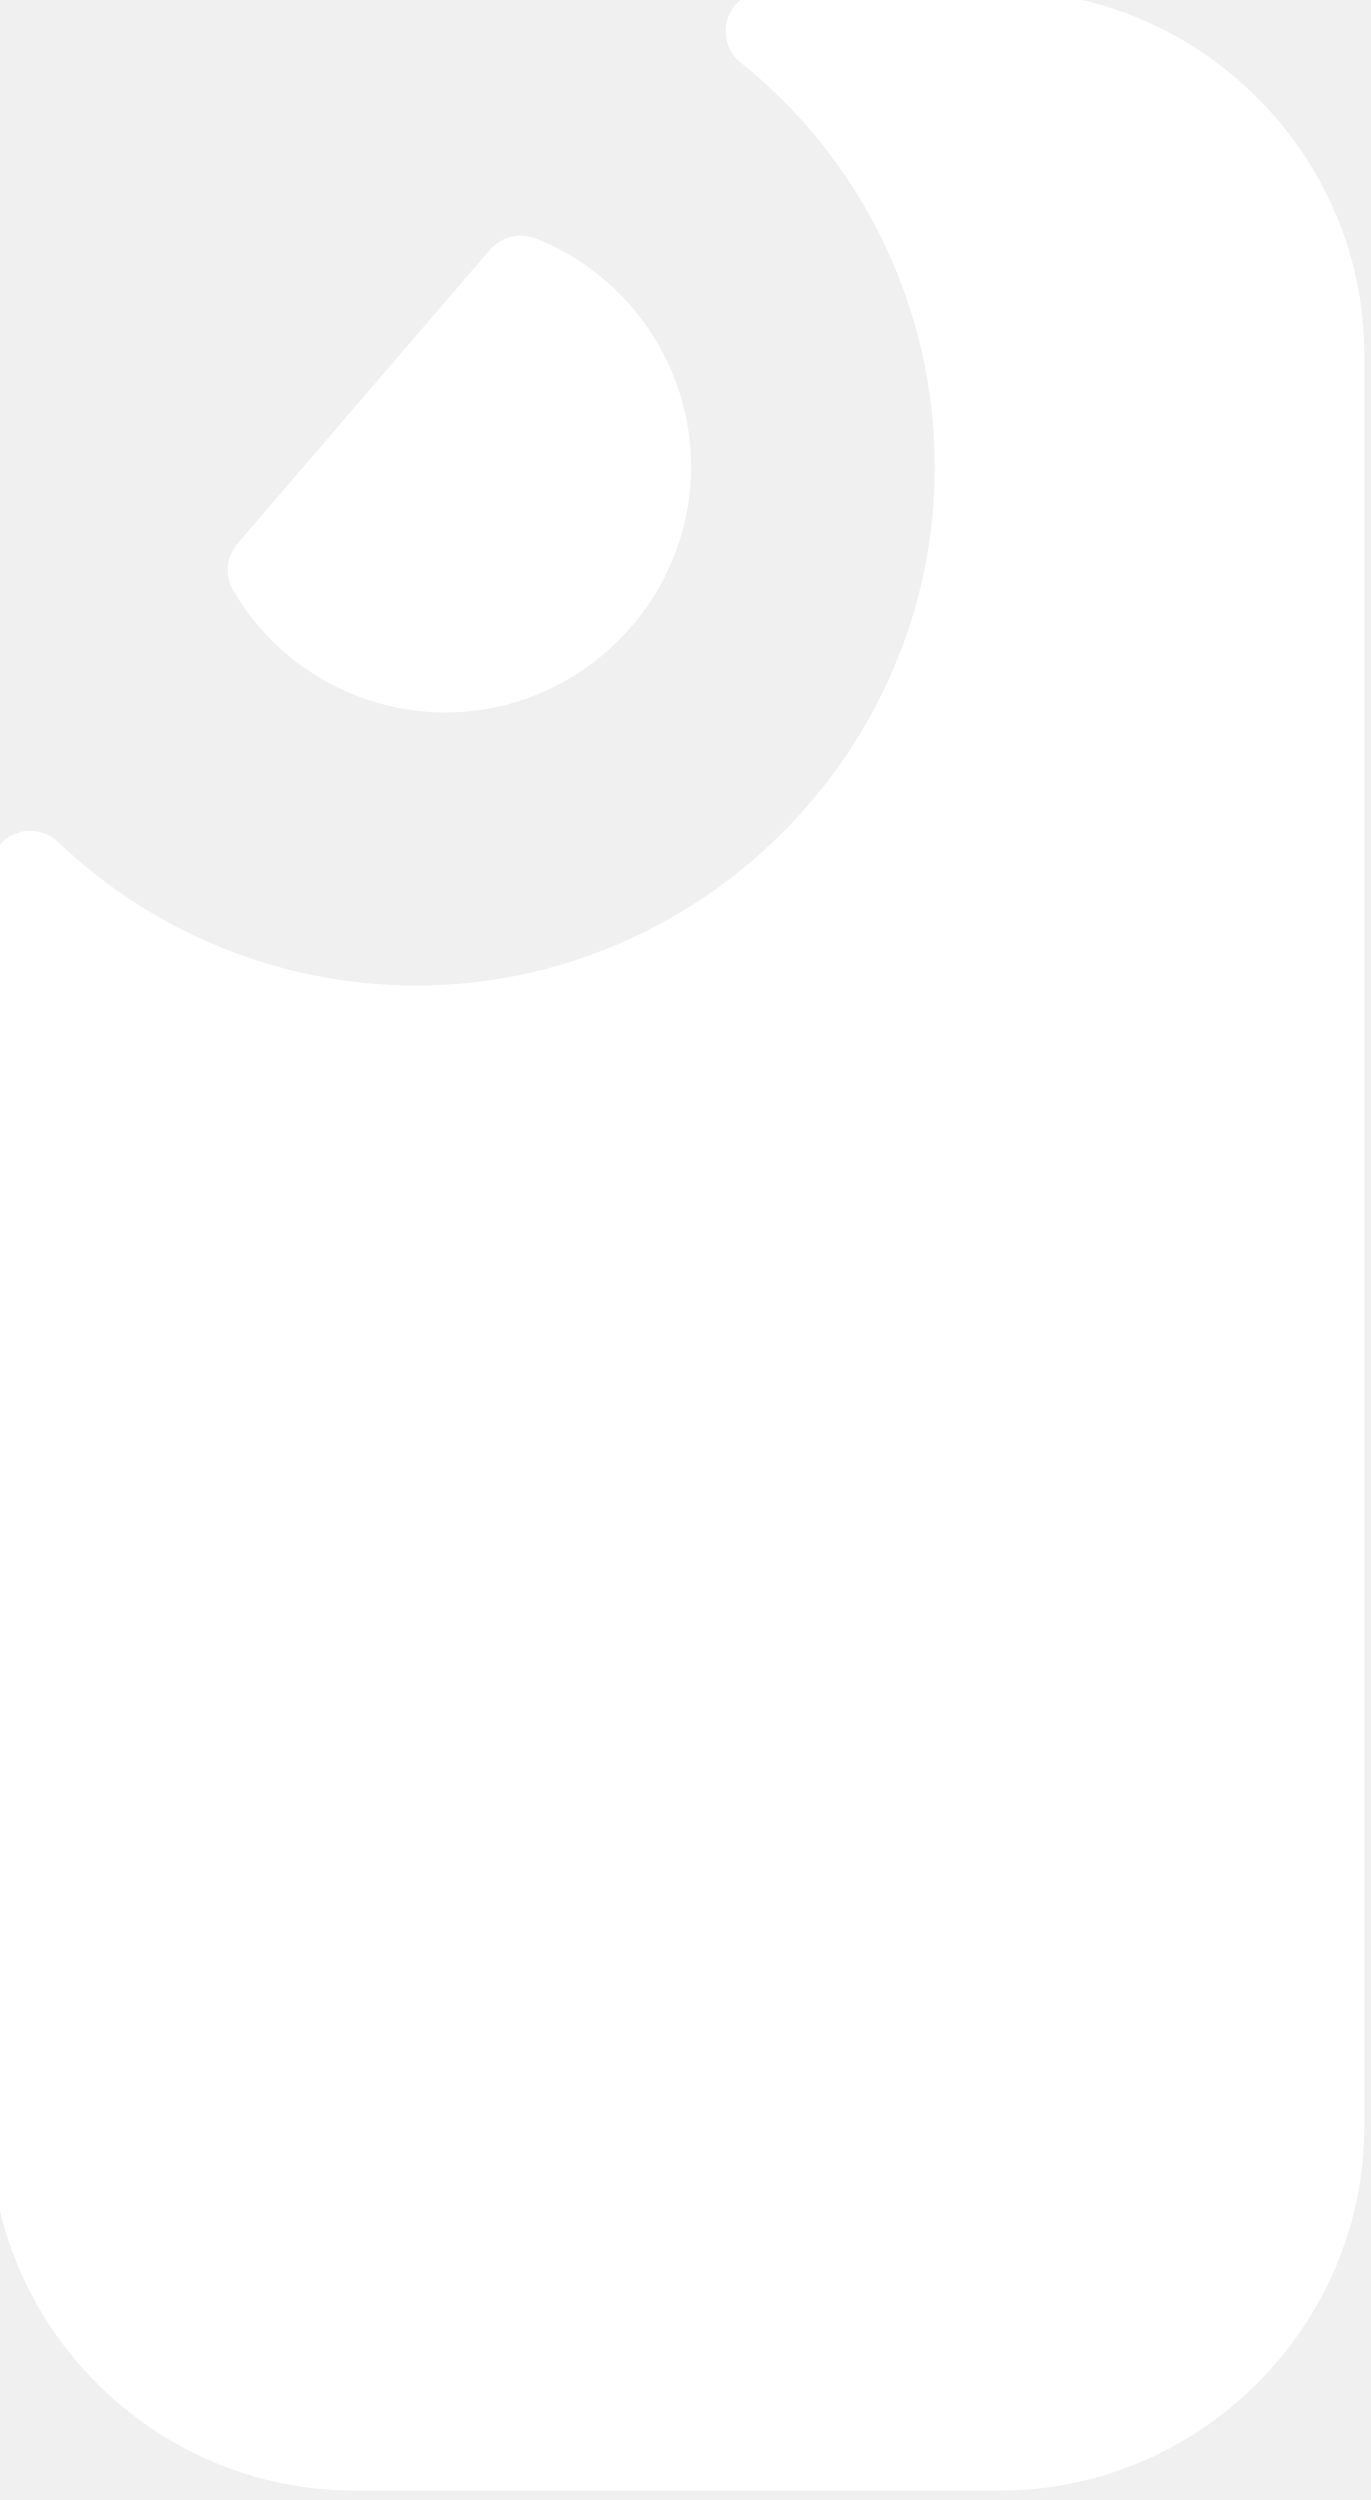
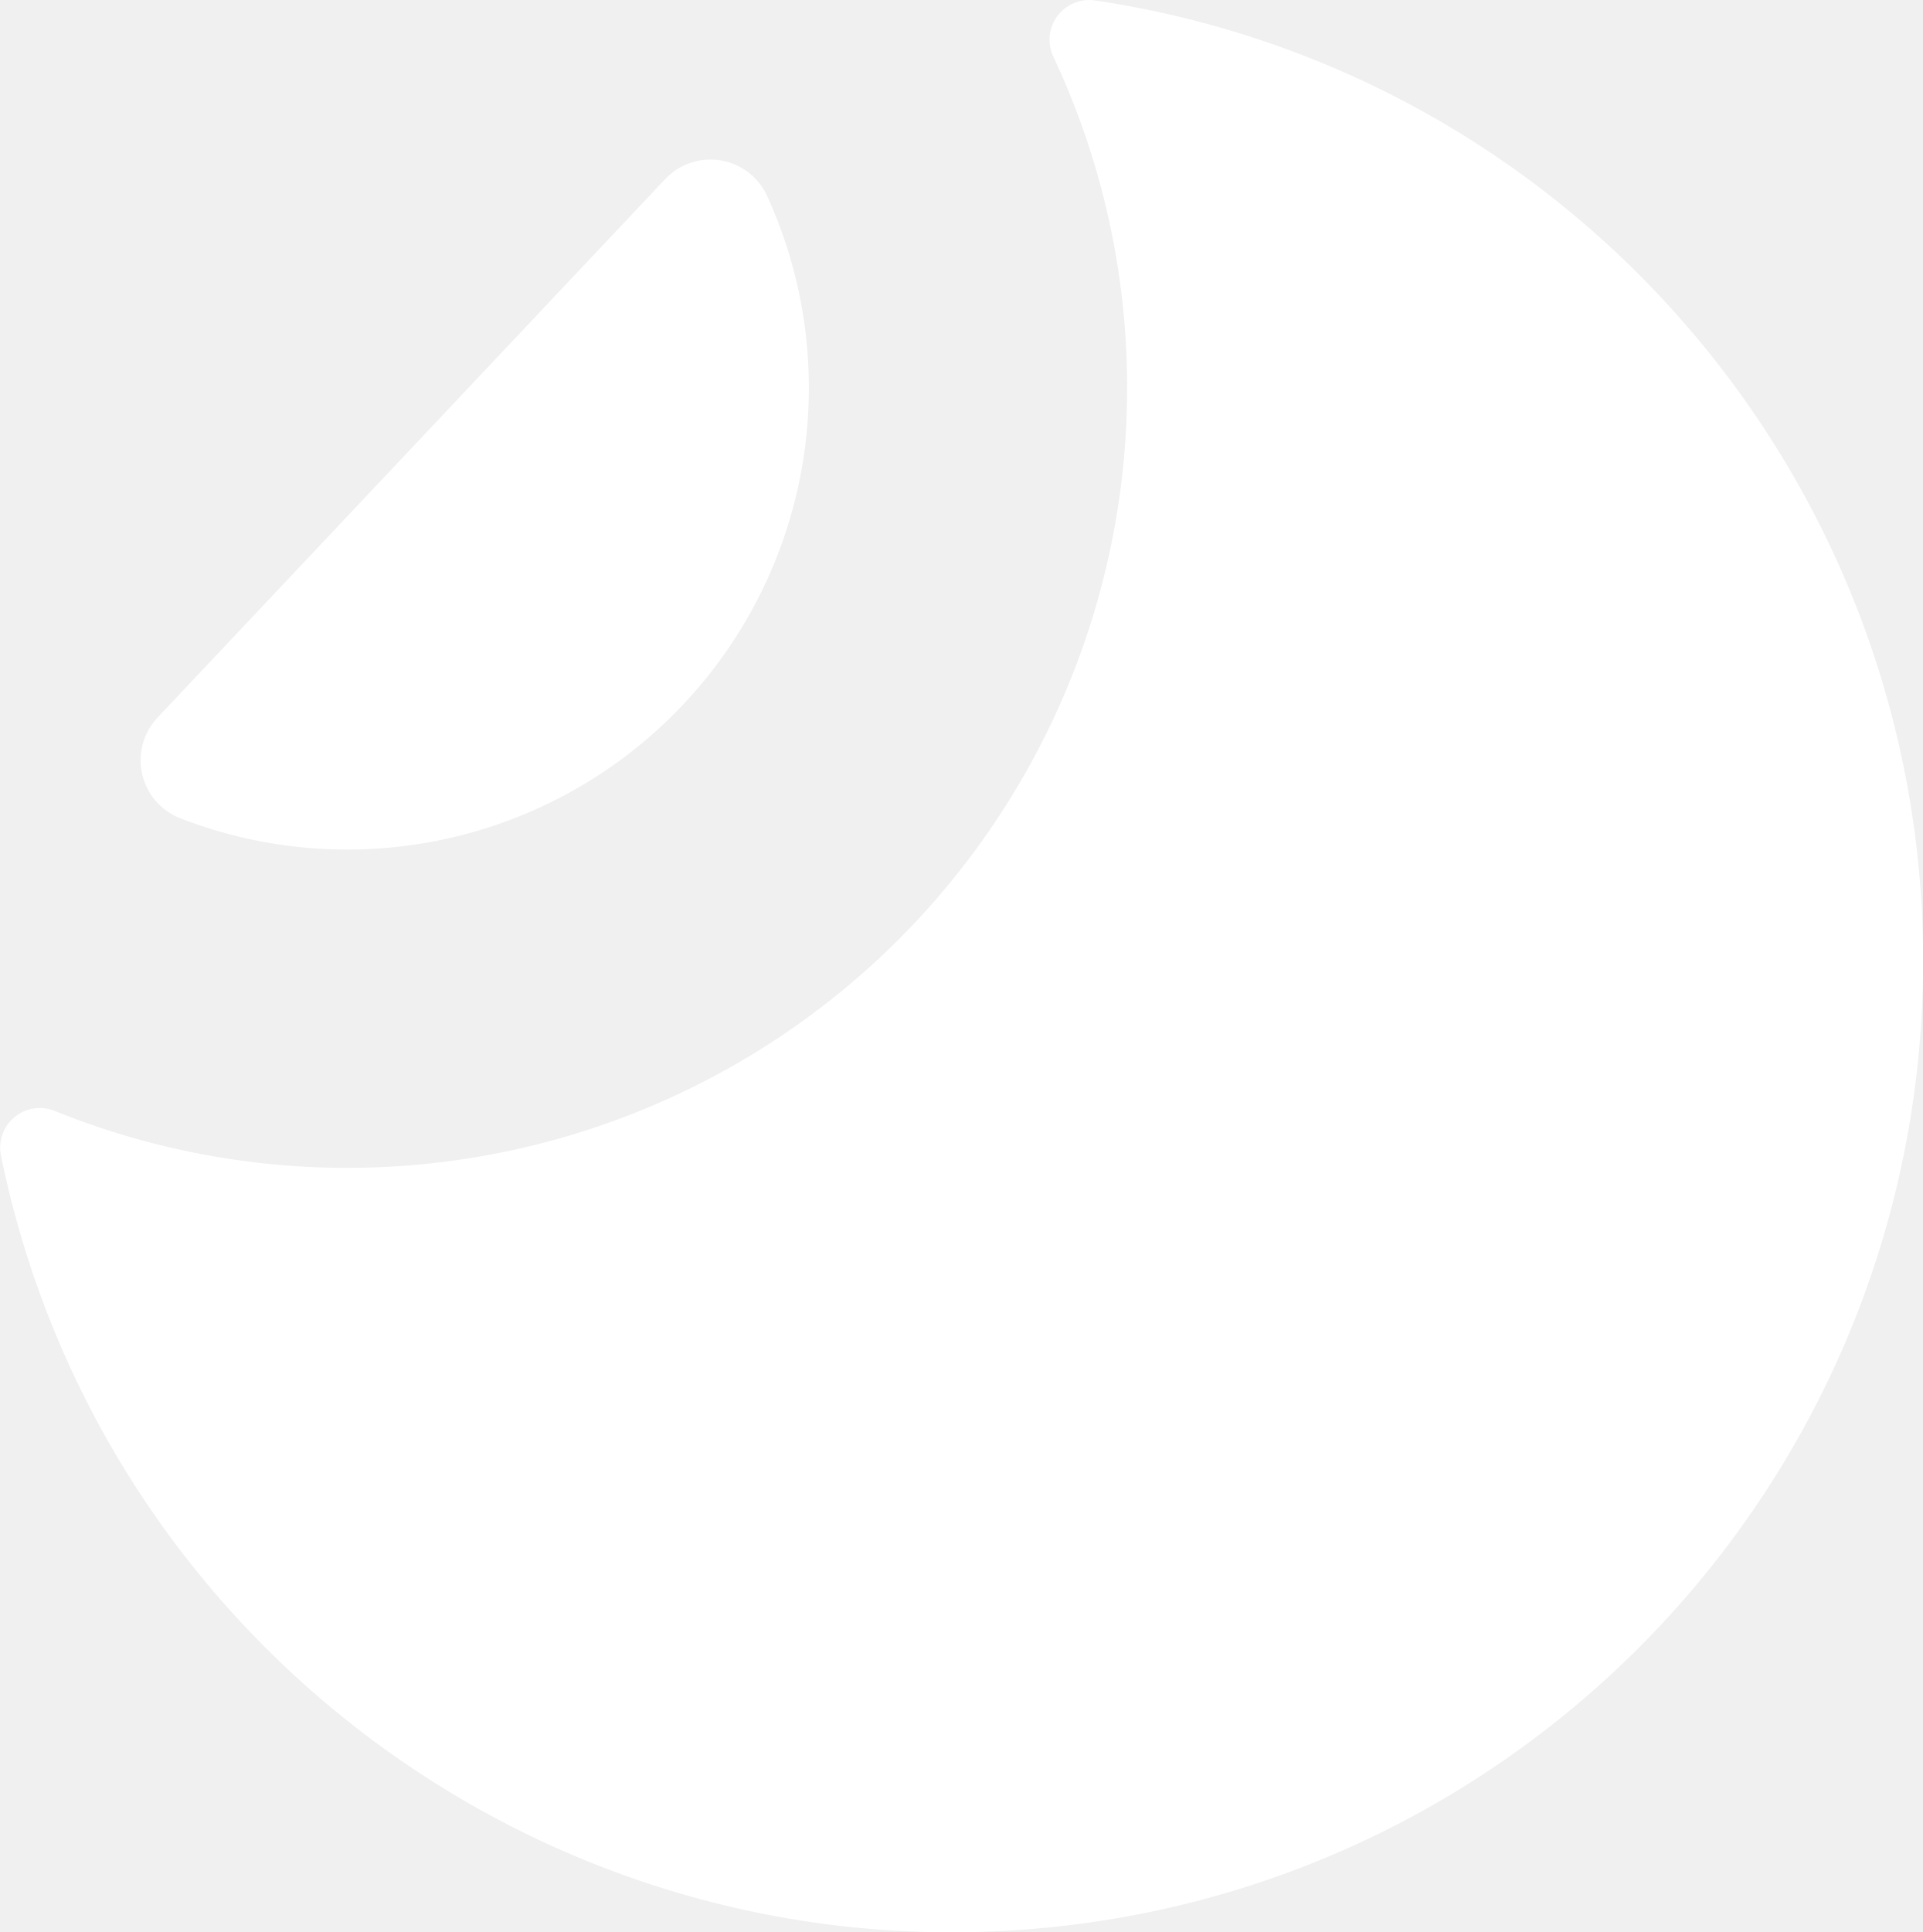
- <svg xmlns="http://www.w3.org/2000/svg" width="100%" height="100%" viewBox="0 0 68 124" version="1.1" xml:space="preserve" style="fill-rule:evenodd;clip-rule:evenodd;stroke-linejoin:round;stroke-miterlimit:1.414;">
-   <path d="M49.62,1.5c8.767,0.027 15.973,7.233 16,16l0,87.95c-0.027,8.767 -7.233,15.973 -16,16l-32.08,0c-8.767,-0.027 -15.973,-7.233 -16,-16l0,-62.24c5.144,4.857 11.957,7.566 19.032,7.566c15.207,0 27.72,-12.513 27.72,-27.72c0,-8.365 -3.787,-16.297 -10.292,-21.556l11.62,0Z" style="fill:#fff;stroke:#fff;stroke-width:1px;" />
-   <path d="M49.62,1.5l0,1.53c7.965,0.005 14.523,6.545 14.55,14.51l0,87.95c-0.011,7.976 -6.574,14.535 -14.55,14.54l-32.08,0c-7.976,0 -14.54,-6.564 -14.54,-14.54l0,-62.28l-1.5,0l-1,1.1c5.367,4.839 12.342,7.52 19.568,7.52c16.03,0 29.22,-13.19 29.22,-29.22c0,-8.587 -3.785,-16.751 -10.338,-22.3l-1,1.16l0,1.56l11.67,0l0,-3l-11.62,0c-0.828,0.001 -1.508,0.682 -1.508,1.51c0,0.432 0.185,0.844 0.508,1.13c6.231,4.972 9.866,12.523 9.866,20.494c0,14.384 -11.837,26.22 -26.22,26.22c-6.746,0 -13.239,-2.603 -18.116,-7.264c-0.278,-0.263 -0.647,-0.41 -1.03,-0.41c-0.823,0 -1.5,0.677 -1.5,1.5l0,62.28c0.005,9.62 7.92,17.535 17.54,17.54l32.08,0c9.622,-0.005 17.539,-7.918 17.55,-17.54l0,-87.95c-0.027,-9.61 -7.94,-17.505 -17.55,-17.51l0,1.47Z" style="fill:#fff;fill-rule:nonzero;stroke:#fff;stroke-width:1px;" />
-   <path d="M25.84,13.69c3.859,1.542 6.403,5.298 6.403,9.454c0,5.584 -4.595,10.18 -10.18,10.18c-3.609,0 -6.958,-1.92 -8.783,-5.034l12.56,-14.6Z" style="fill:#fff;stroke:#fff;stroke-width:1px;" />
-   <path d="M25.84,13.69l-0.56,1.39c3.289,1.315 5.458,4.517 5.458,8.06c0,4.762 -3.918,8.68 -8.68,8.68c-3.077,0 -5.932,-1.636 -7.488,-4.29l-1.29,0.76l1.13,1l12.59,-14.62l-1.14,-1l-0.56,1.39l0.56,-1.39l-1.14,-1l-12.58,14.64c-0.401,0.486 -0.457,1.175 -0.14,1.72c2.089,3.592 5.942,5.808 10.097,5.808c6.407,0 11.68,-5.272 11.68,-11.68c0,-4.779 -2.934,-9.097 -7.377,-10.858c-0.594,-0.241 -1.281,-0.076 -1.7,0.41l1.14,0.98Z" style="fill:#fff;fill-rule:nonzero;stroke:#fff;stroke-width:1px;" />
+ <svg xmlns="http://www.w3.org/2000/svg" id="Calque_1" data-name="Calque 1" viewBox="0 0 120.81 121.35">
+   <defs>
+     <style>.cls-1{fill:#fff;}</style>
+   </defs>
+   <path class="cls-1" d="M68.86,6.69a48.86,48.86,0,0,1,4.61,22.64A49,49,0,0,1,6.13,72.93a2.49,2.49,0,0,0-3.38,2.8A61,61,0,1,0,71.49,3.18,2.49,2.49,0,0,0,68.86,6.69Z" transform="translate(-2.69 -3.15)" />
+   <path class="cls-1" d="M14,54.54A29,29,0,0,0,50.89,15.47a3.91,3.91,0,0,0-6.4-1.08L12.58,48.23A3.91,3.91,0,0,0,14,54.54Z" transform="translate(-2.69 -3.15)" />
</svg>
